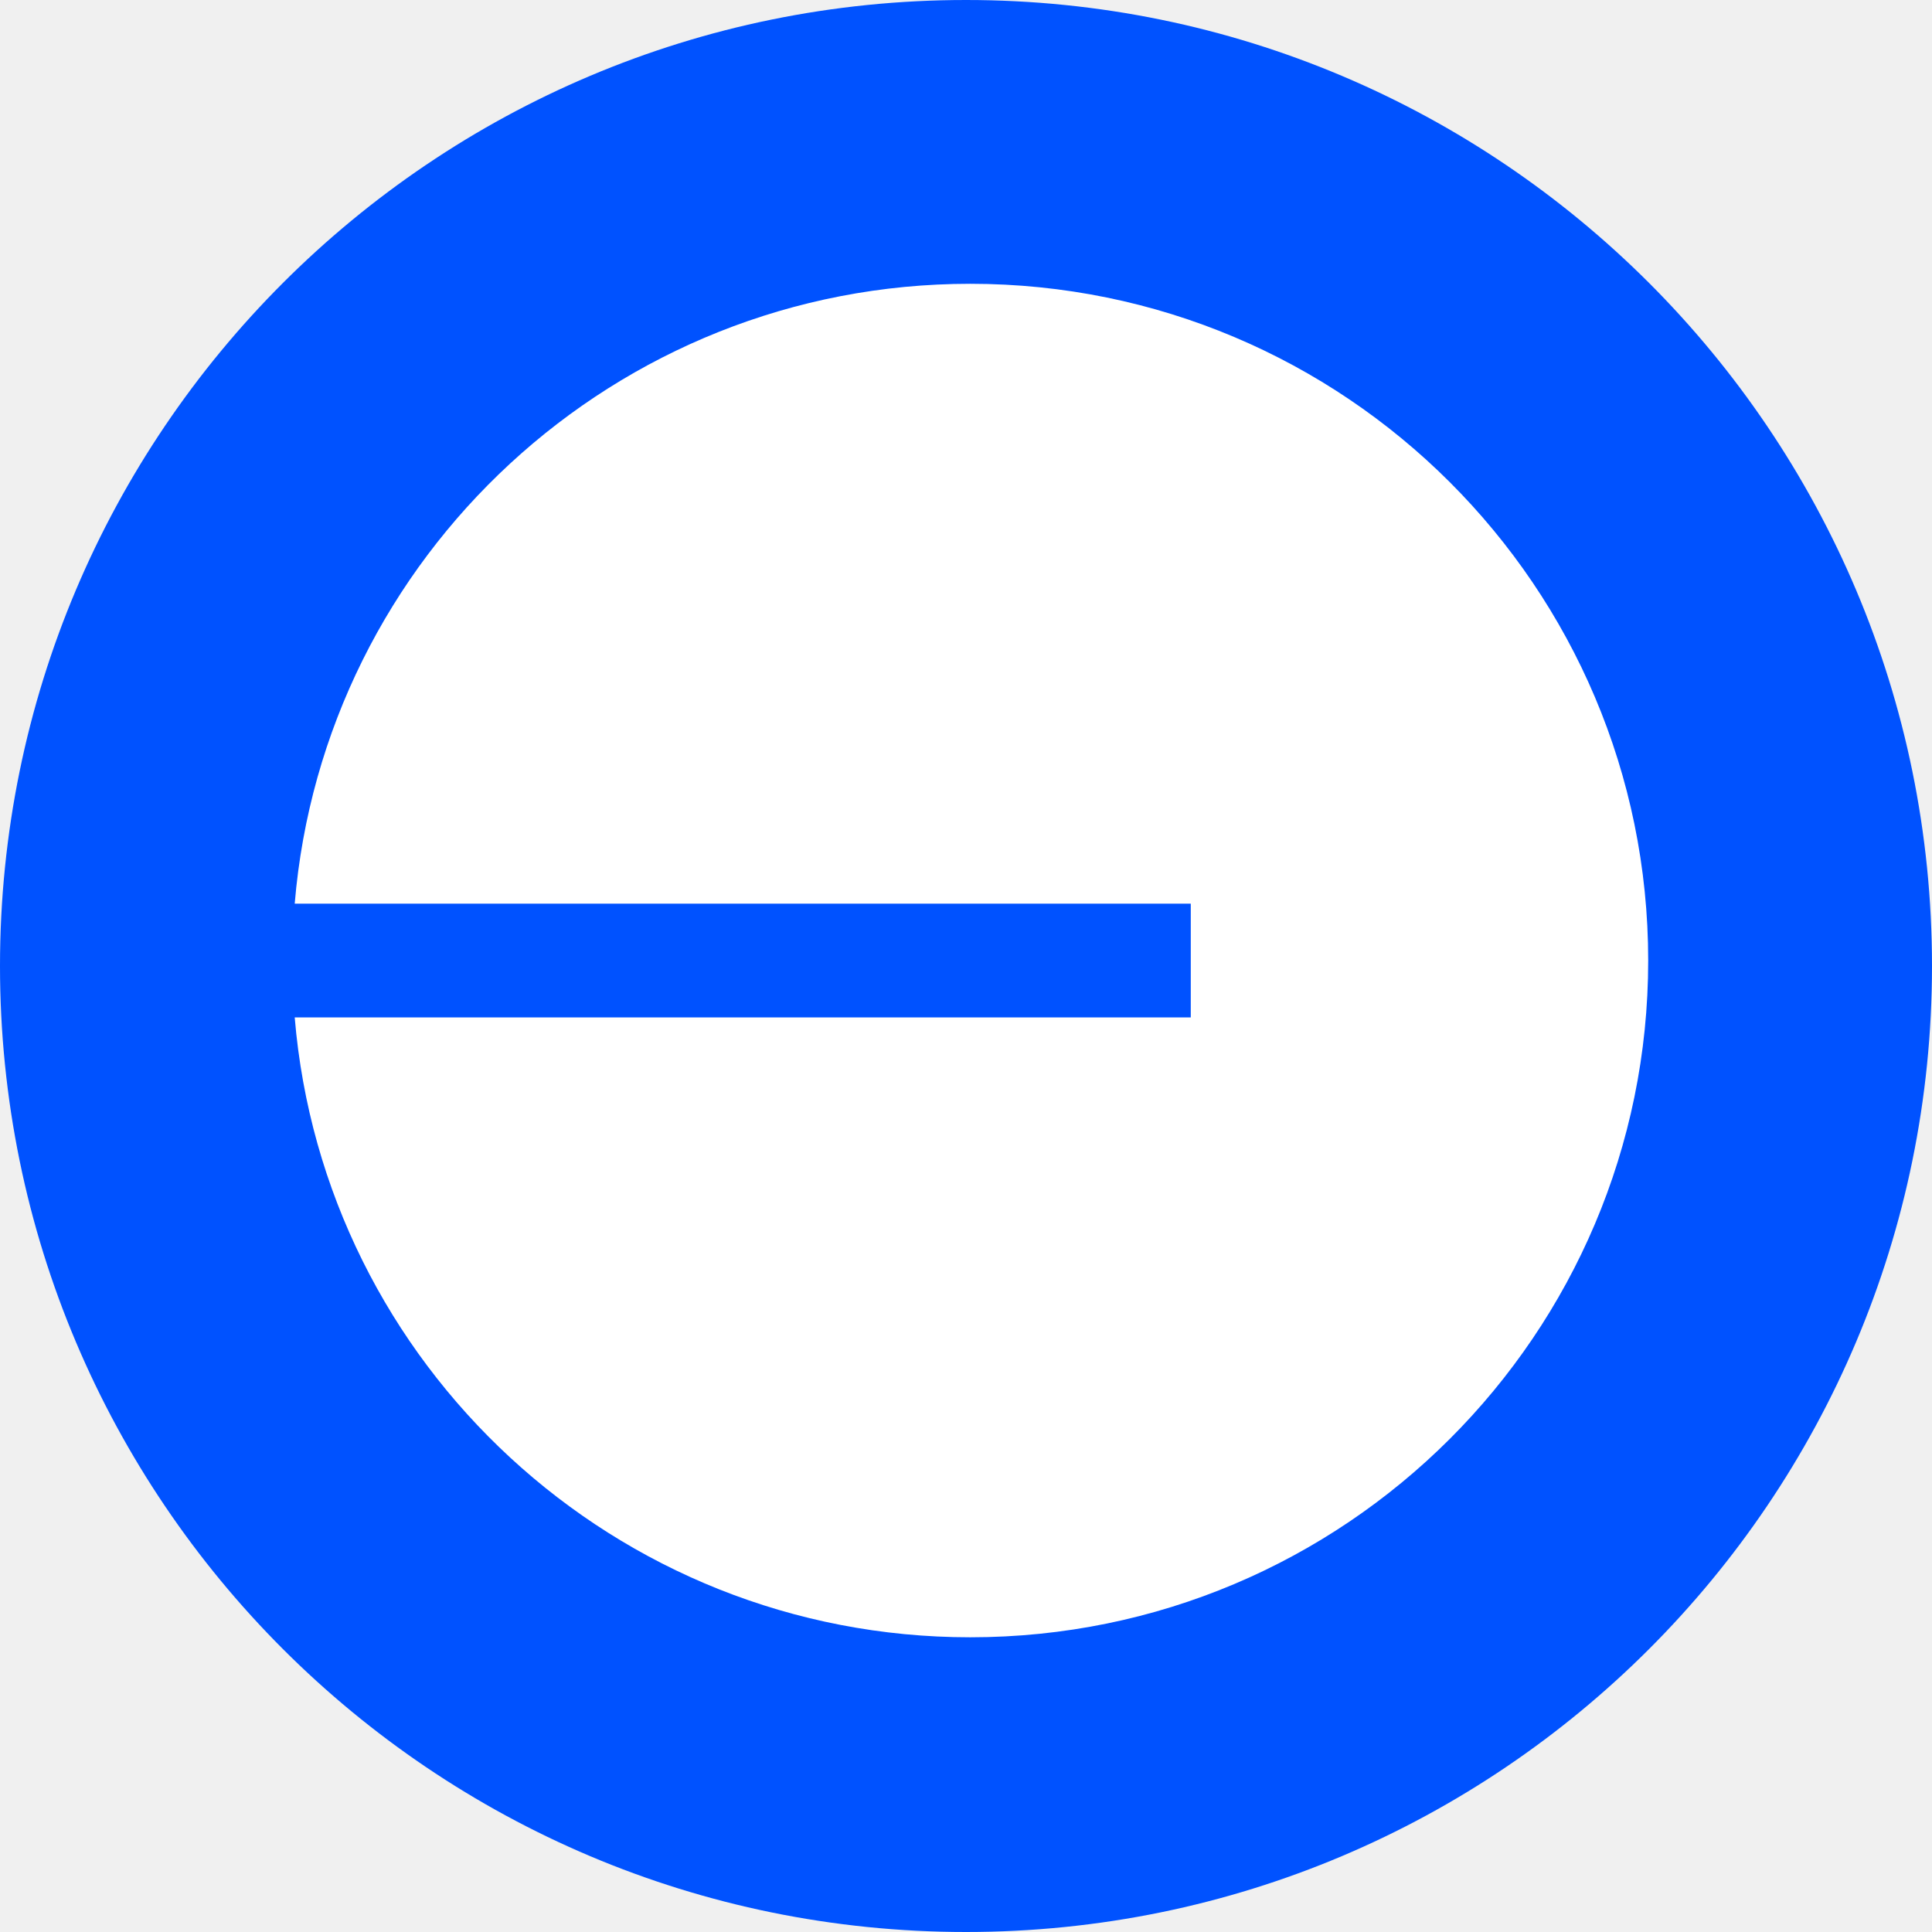
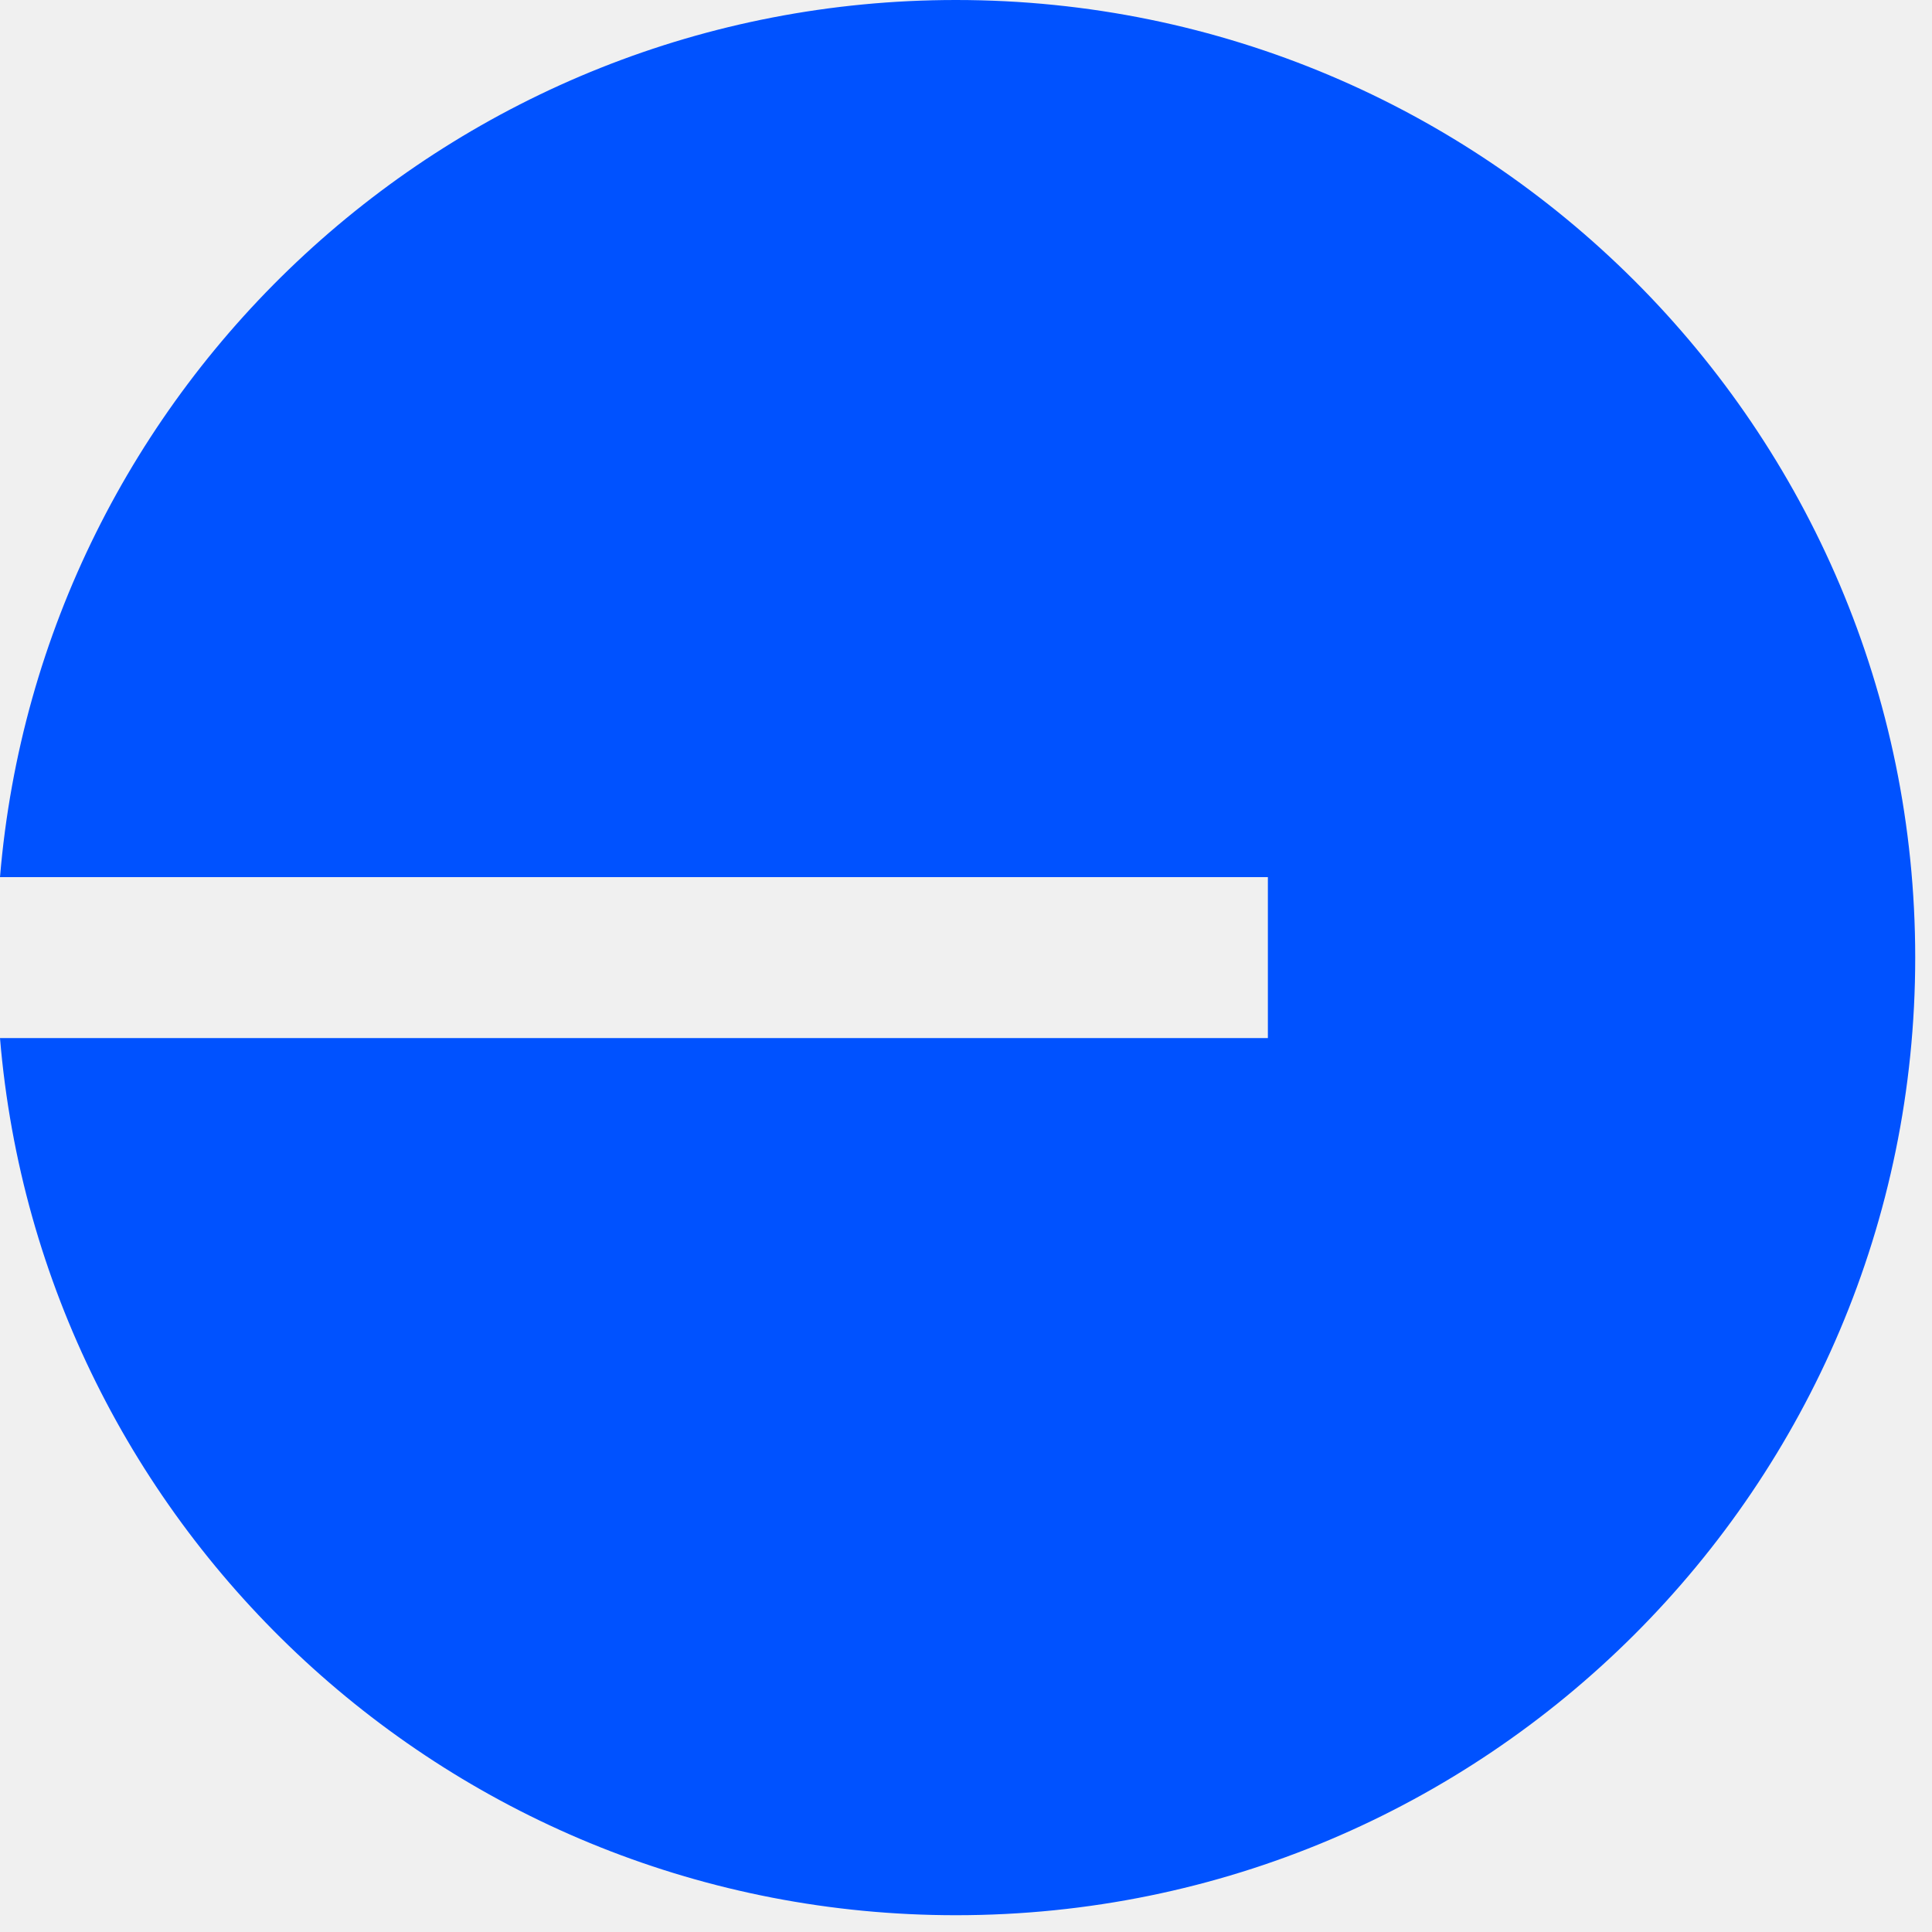
- <svg xmlns="http://www.w3.org/2000/svg" width="146" height="146" viewBox="0 0 146 146" fill="none">
-   <circle cx="73" cy="73" r="73" fill="#0052FF" />
-   <path d="M73.323 123.729C101.617 123.729 124.553 100.832 124.553 72.588C124.553 44.343 101.617 21.446 73.323 21.446C46.48 21.446 24.458 42.056 22.271 68.289H89.986V76.886H22.271C24.458 103.119 46.48 123.729 73.323 123.729Z" fill="white" />
+ <svg xmlns="http://www.w3.org/2000/svg" width="16" height="16" viewBox="0 0 16 16" fill="none">
+   <path d="M7.917 15.861C12.304 15.861 15.861 12.31 15.861 7.93C15.861 3.551 12.304 0 7.917 0C3.754 0 0.339 3.196 0 7.264H10.5V8.597H5.70306e-08C0.339 12.665 3.754 15.861 7.917 15.861Z" fill="#0052FF" />
</svg>
